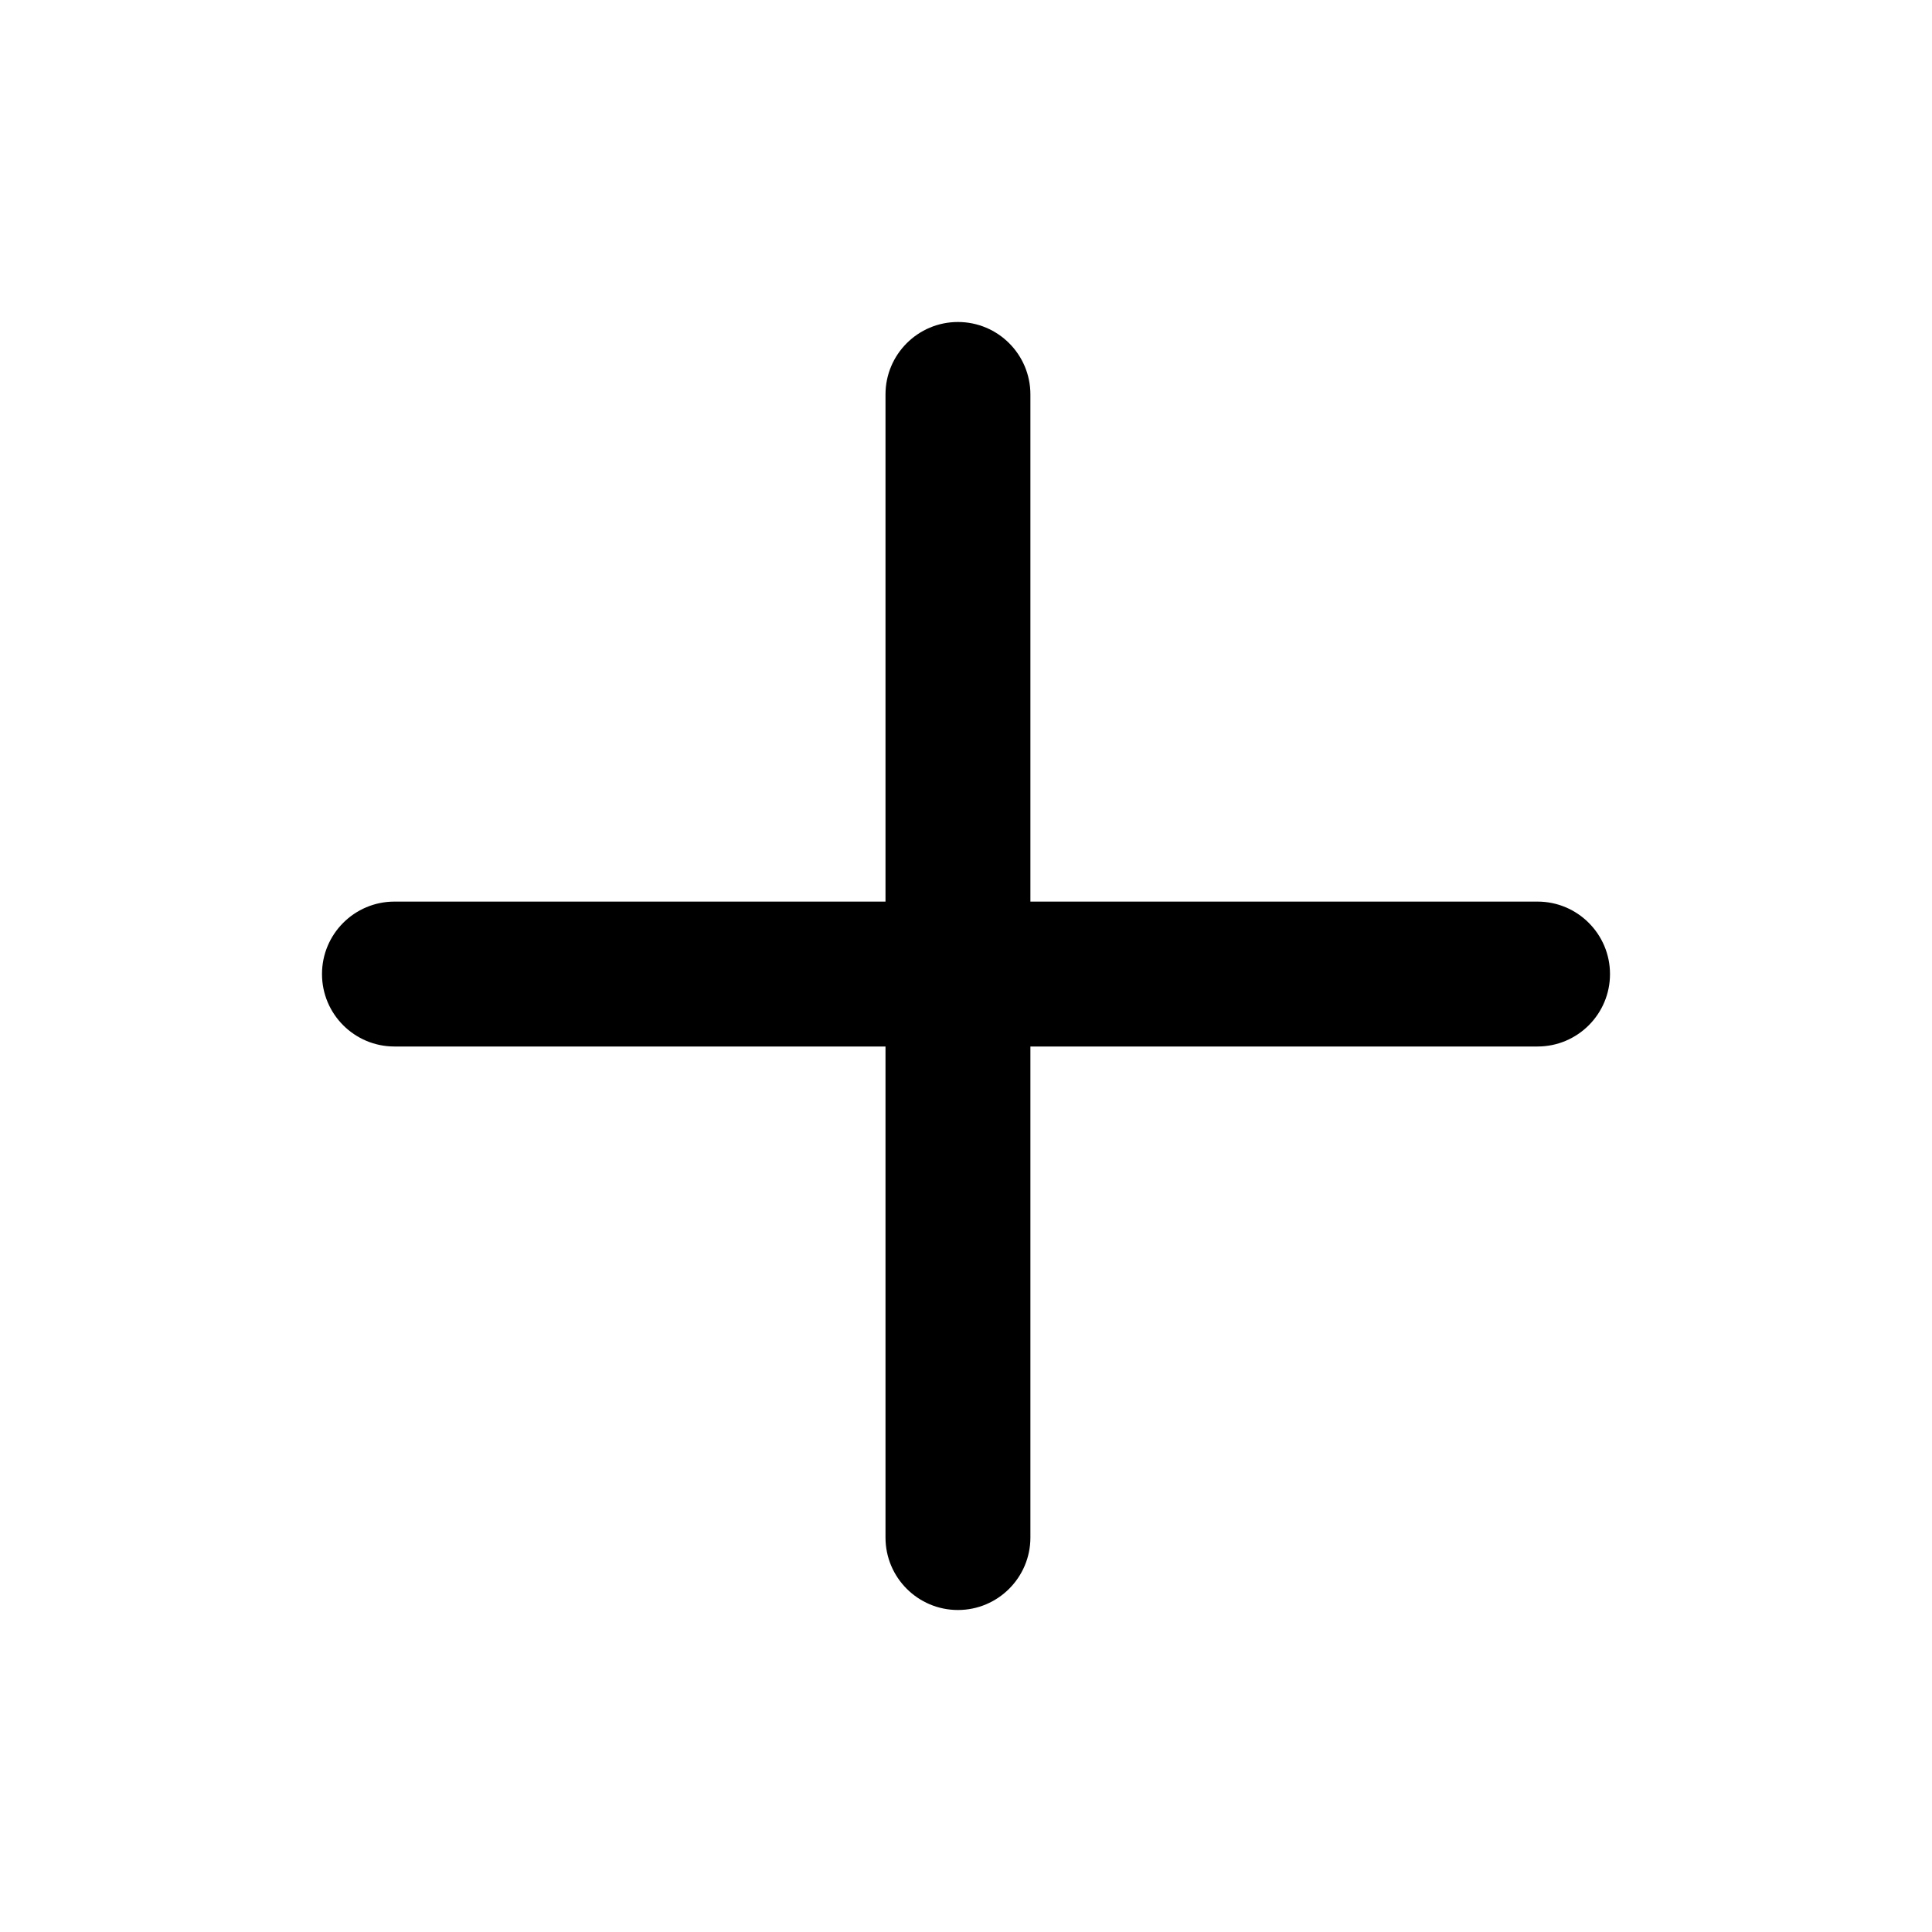
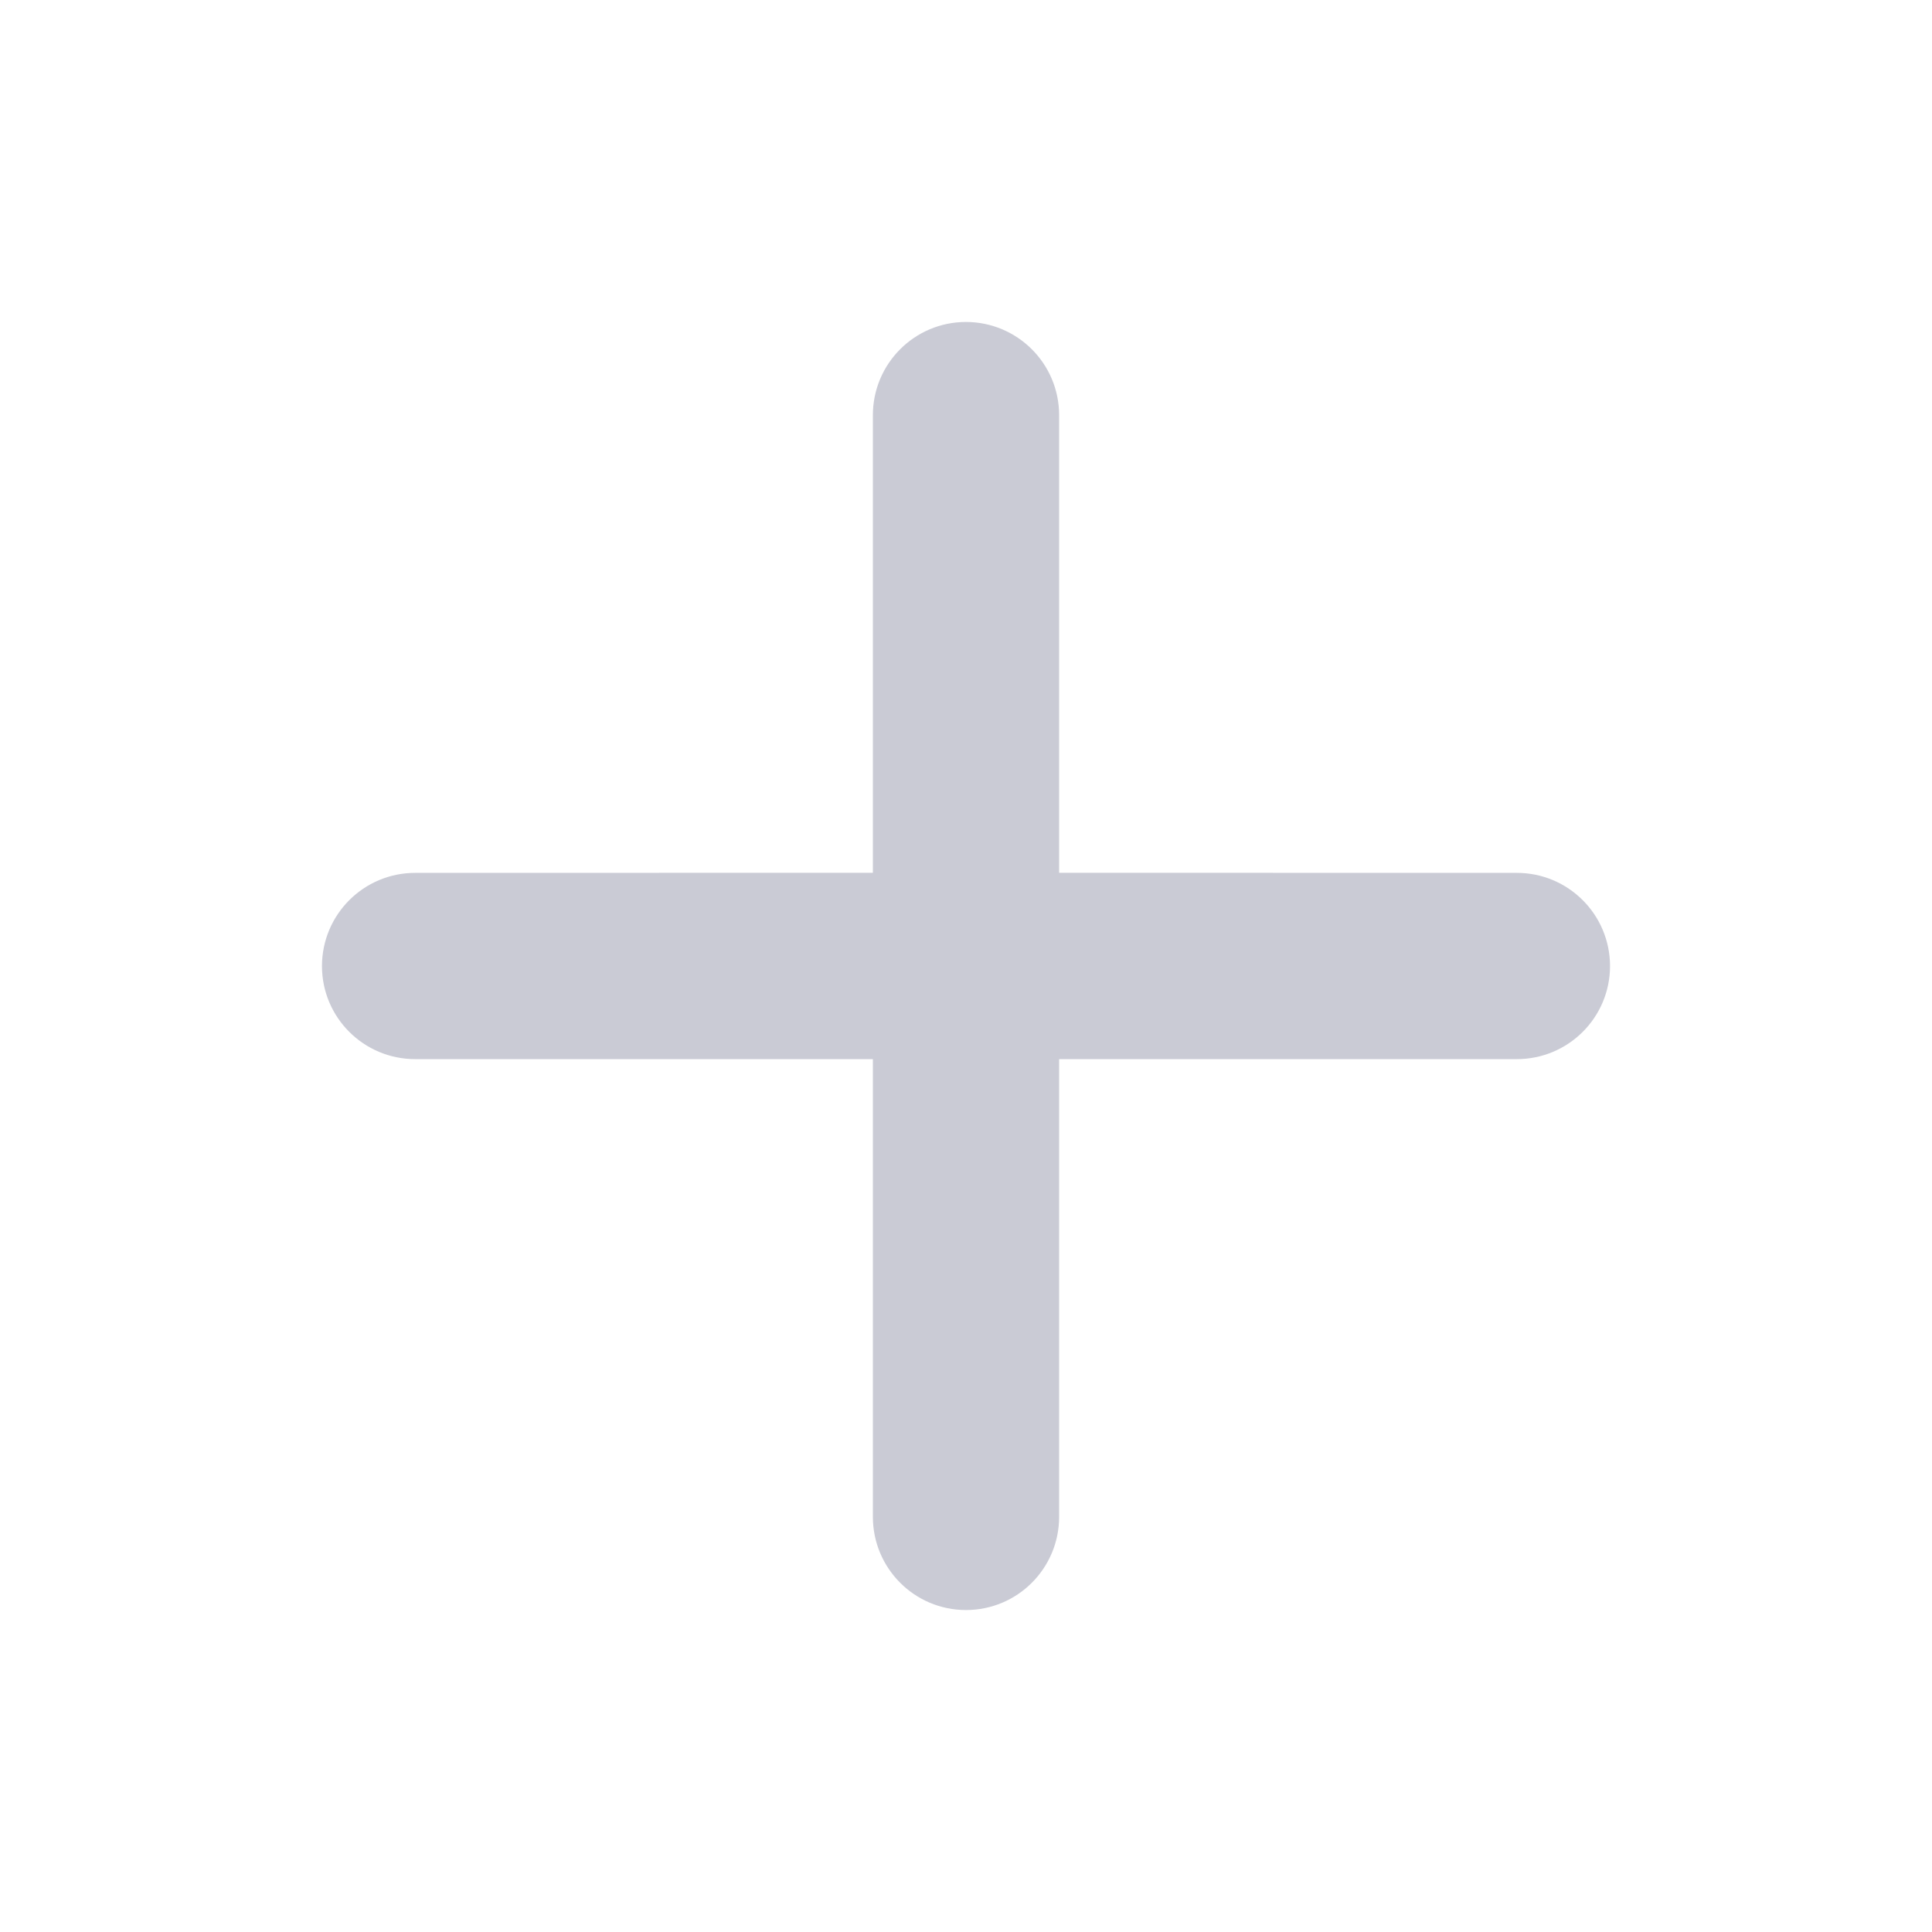
- <svg xmlns="http://www.w3.org/2000/svg" width="24" height="24" viewBox="0 0 24 24" fill="none">
-   <path d="M11.9 4C12.397 4 12.8 4.403 12.8 4.9V11.2H19.1C19.596 11.2 20 11.603 20 12.1C20 12.597 19.597 13 19.1 13H12.8V19.1C12.8 19.596 12.397 20 11.9 20C11.403 20 11 19.597 11 19.1V13H4.9C4.403 13 4 12.597 4 12.1C4 11.603 4.403 11.2 4.9 11.2H11V4.9C11 4.403 11.403 4 11.9 4Z" fill="currentColor" />
+ <svg xmlns="http://www.w3.org/2000/svg" width="20" height="20" viewBox="0 0 20 20" fill="none">
+   <path d="M10 3.333C10.533 3.334 10.964 3.765 10.964 4.298V9.035L15.702 9.036C16.235 9.036 16.666 9.467 16.667 10C16.667 10.533 16.235 10.964 15.702 10.964L10.964 10.964V15.702C10.964 16.235 10.533 16.667 10 16.667C9.467 16.667 9.036 16.235 9.036 15.702V10.964L4.298 10.964C3.765 10.964 3.333 10.533 3.333 10C3.334 9.467 3.765 9.036 4.298 9.036L9.036 9.035V4.298C9.036 3.765 9.467 3.333 10 3.333Z" fill="#CACBD5" />
</svg>
